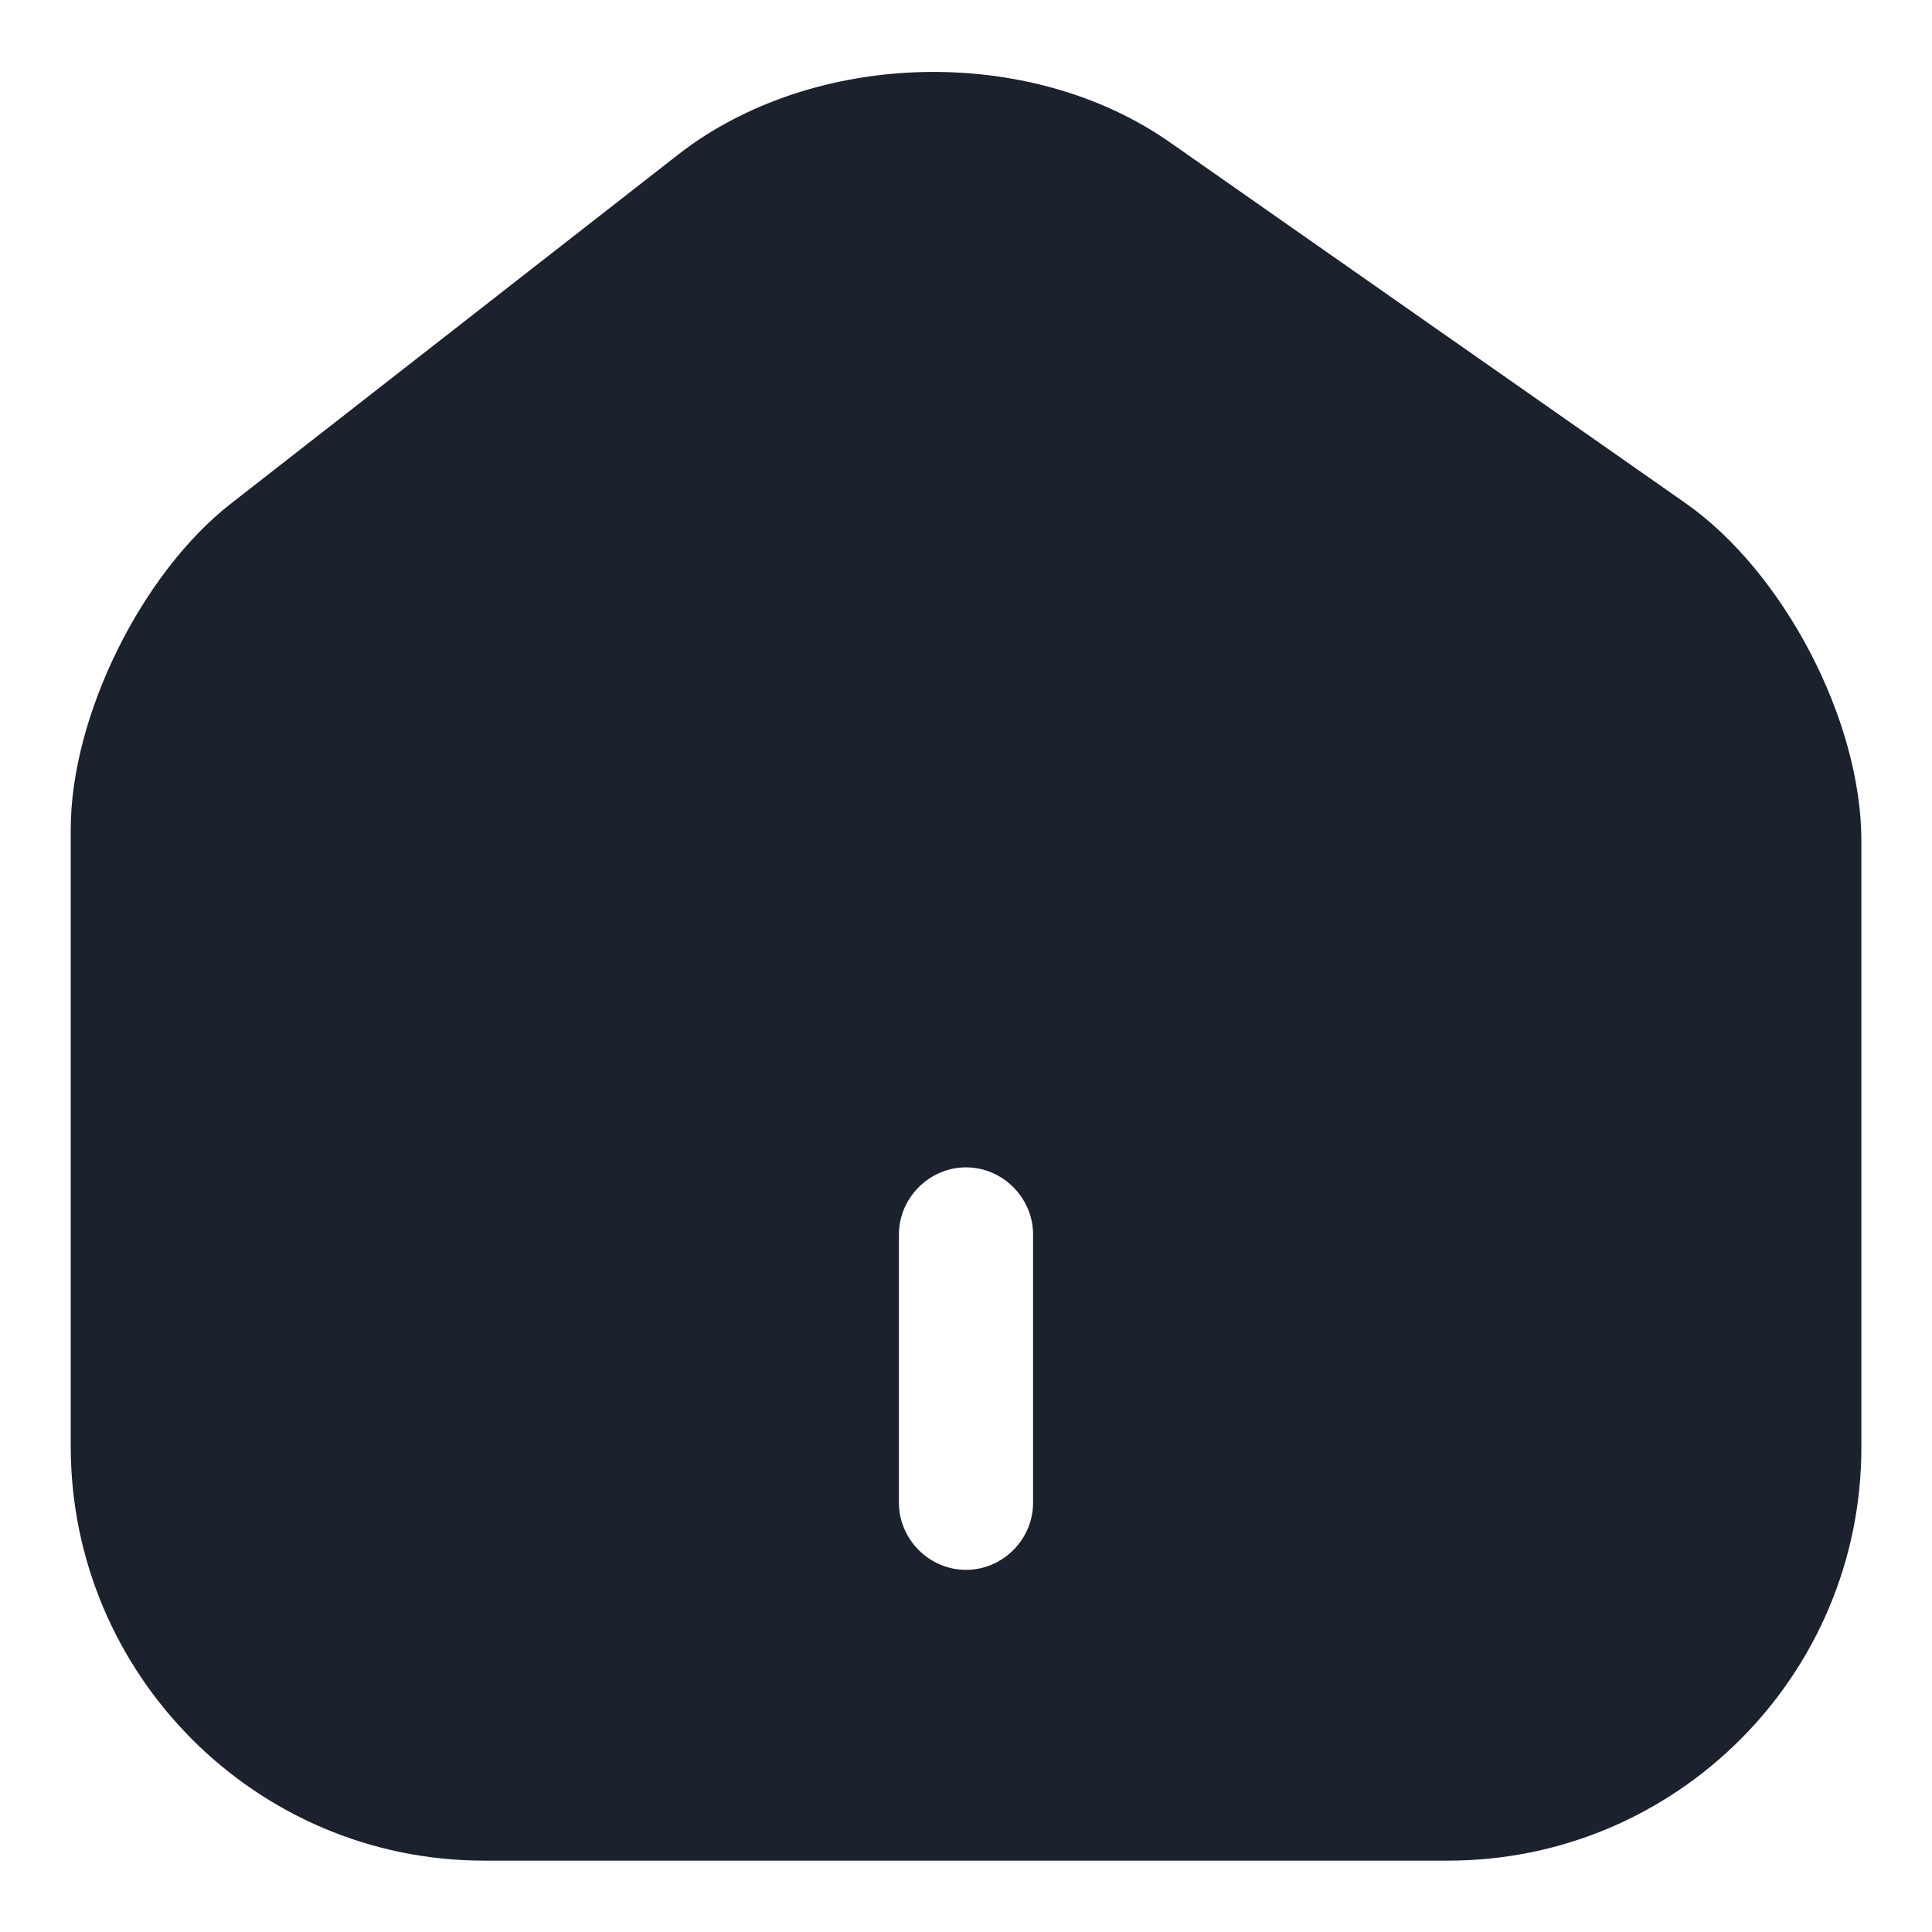
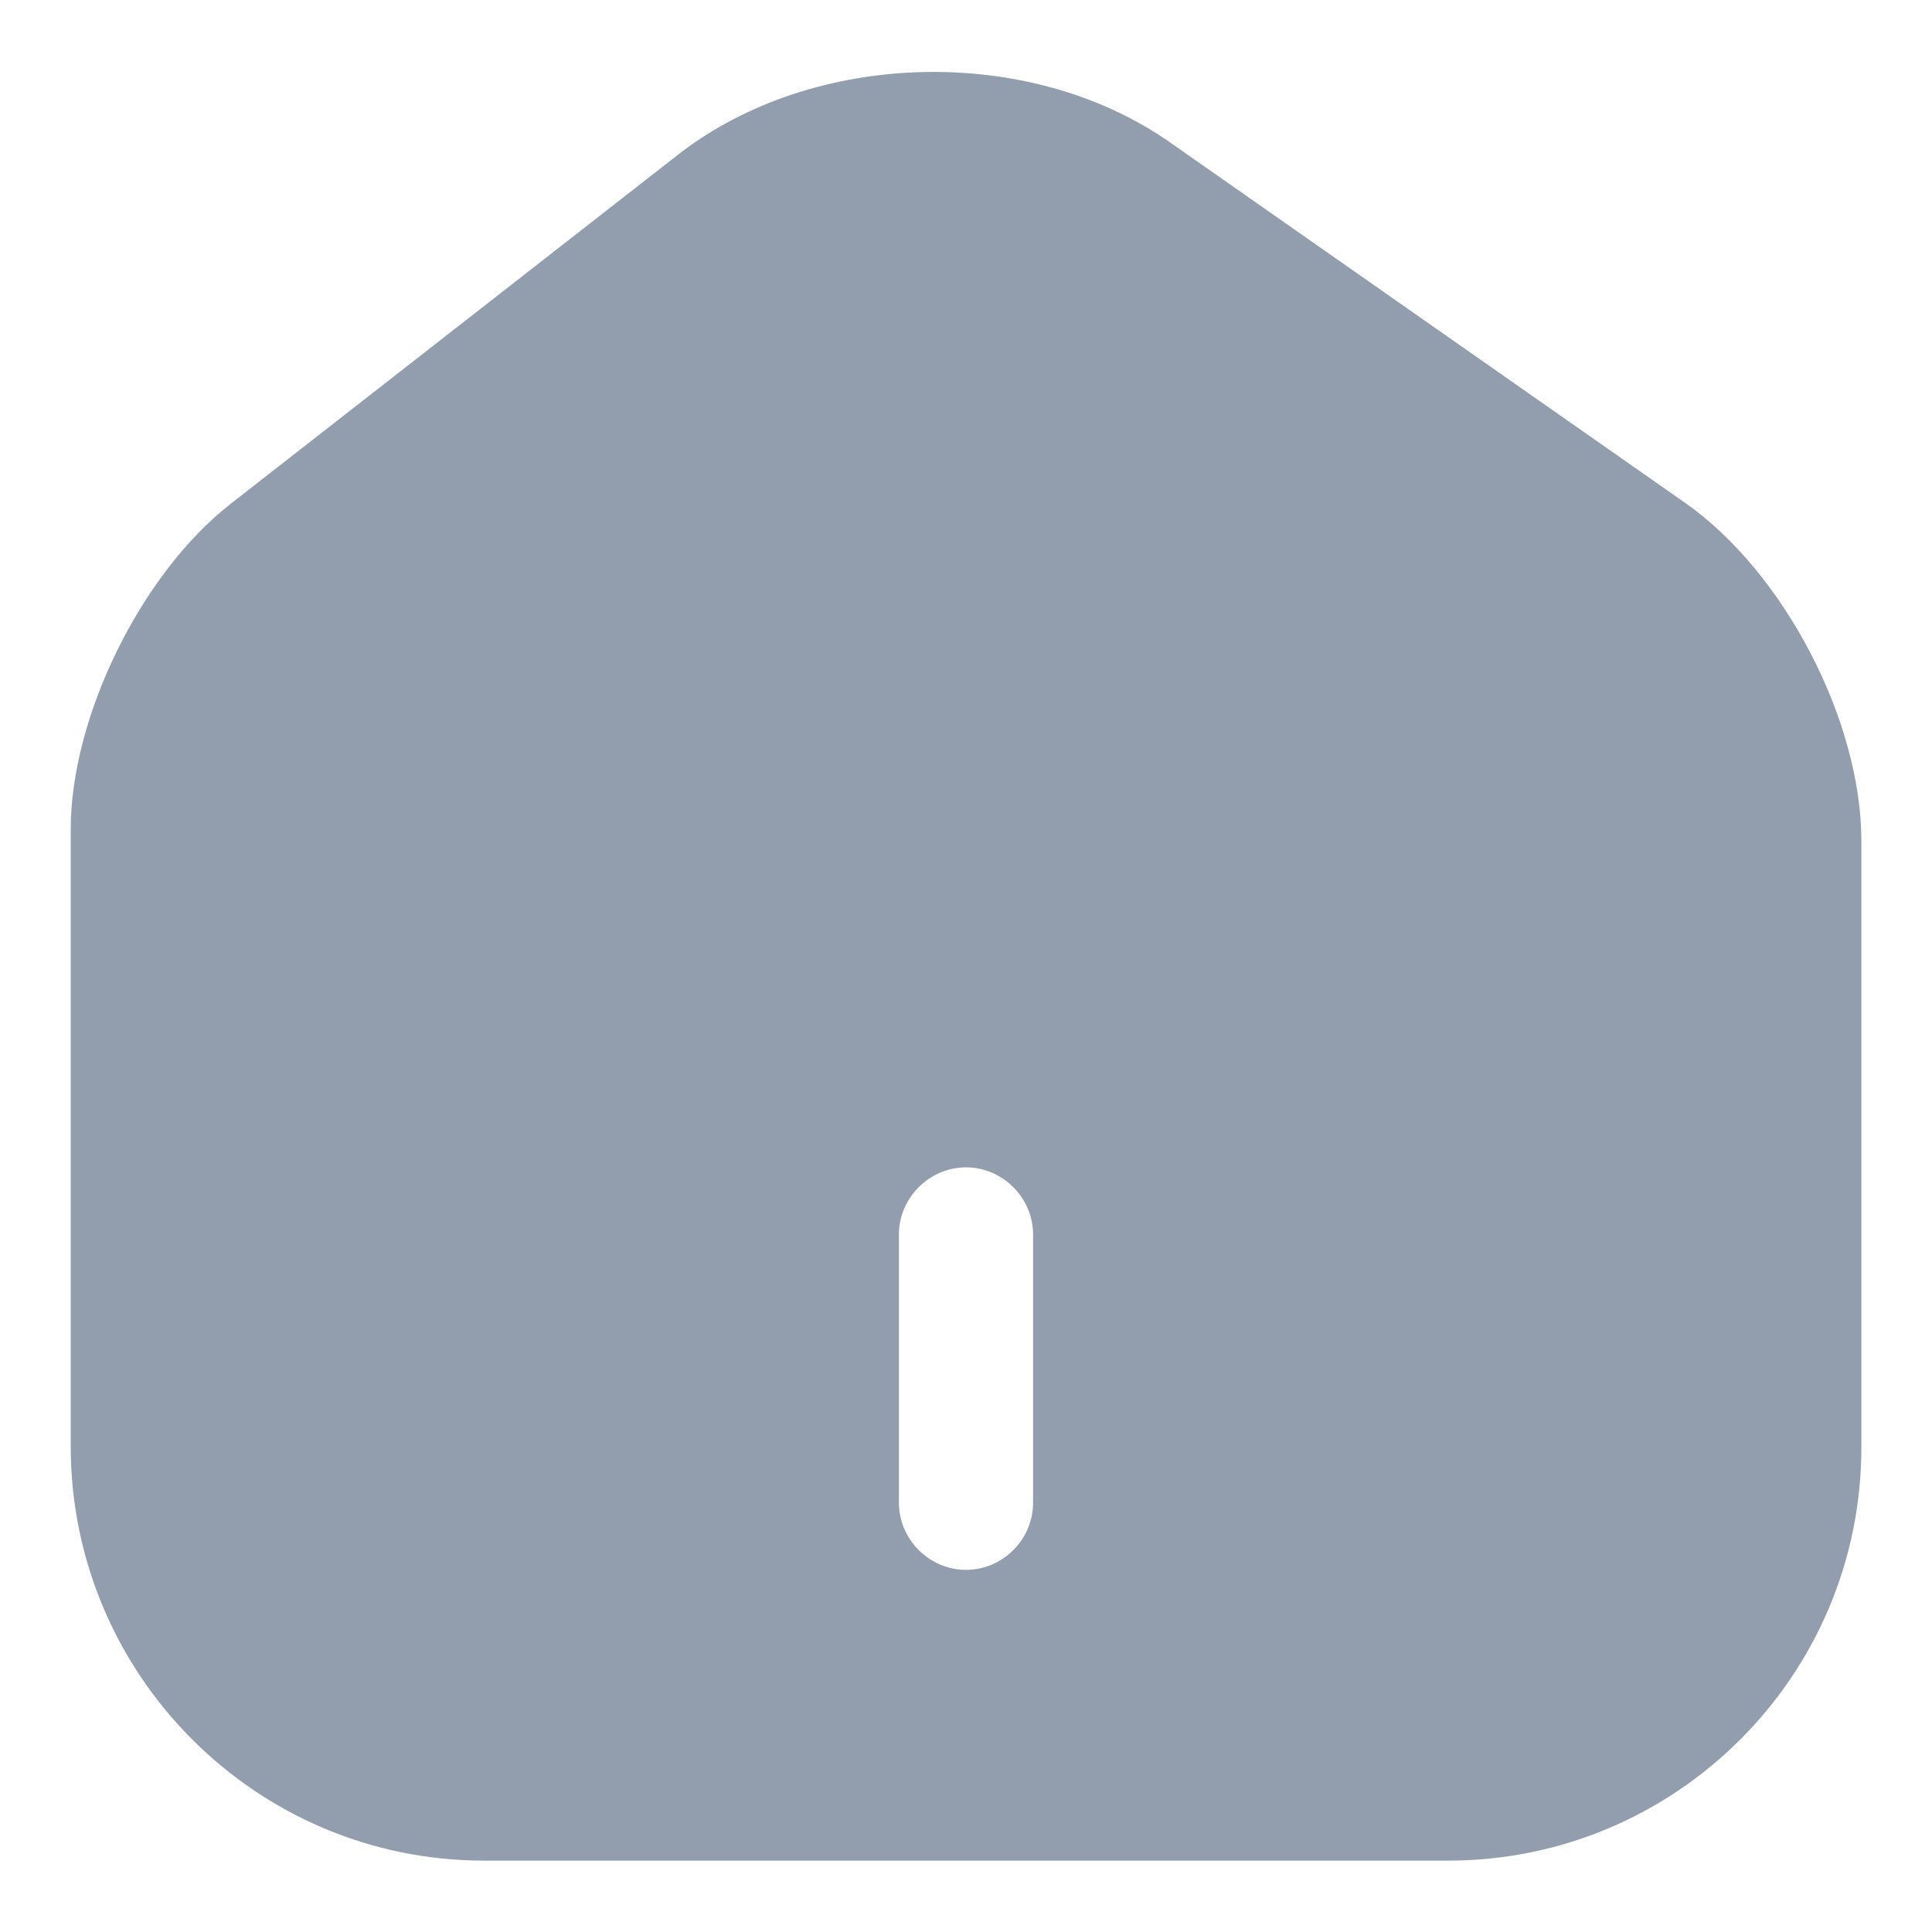
- <svg xmlns="http://www.w3.org/2000/svg" width="18" height="18" viewBox="0 0 18 18" fill="none">
-   <path d="M15.7 4.685L10.9 1.326C9.592 0.41 7.584 0.46 6.325 1.435L2.15 4.693C1.317 5.343 0.659 6.676 0.659 7.726V13.476C0.659 15.601 2.384 17.335 4.509 17.335H13.492C15.617 17.335 17.342 15.61 17.342 13.485V7.835C17.342 6.71 16.617 5.326 15.7 4.685ZM9.625 14.001C9.625 14.343 9.342 14.626 9 14.626C8.659 14.626 8.375 14.343 8.375 14.001V11.501C8.375 11.16 8.659 10.876 9 10.876C9.342 10.876 9.625 11.16 9.625 11.501V14.001Z" fill="#1B212D" />
+ <svg xmlns="http://www.w3.org/2000/svg" width="18" height="18" viewBox="0 0 18 18" fill="#929EAE">
+   <path d="M15.7 4.685L10.9 1.326C9.592 0.41 7.584 0.46 6.325 1.435L2.15 4.693C1.317 5.343 0.659 6.676 0.659 7.726V13.476C0.659 15.601 2.384 17.335 4.509 17.335H13.492C15.617 17.335 17.342 15.61 17.342 13.485V7.835C17.342 6.71 16.617 5.326 15.7 4.685ZM9.625 14.001C9.625 14.343 9.342 14.626 9 14.626C8.659 14.626 8.375 14.343 8.375 14.001V11.501C8.375 11.16 8.659 10.876 9 10.876C9.342 10.876 9.625 11.16 9.625 11.501V14.001Z" fill="#929EAE" />
</svg>
